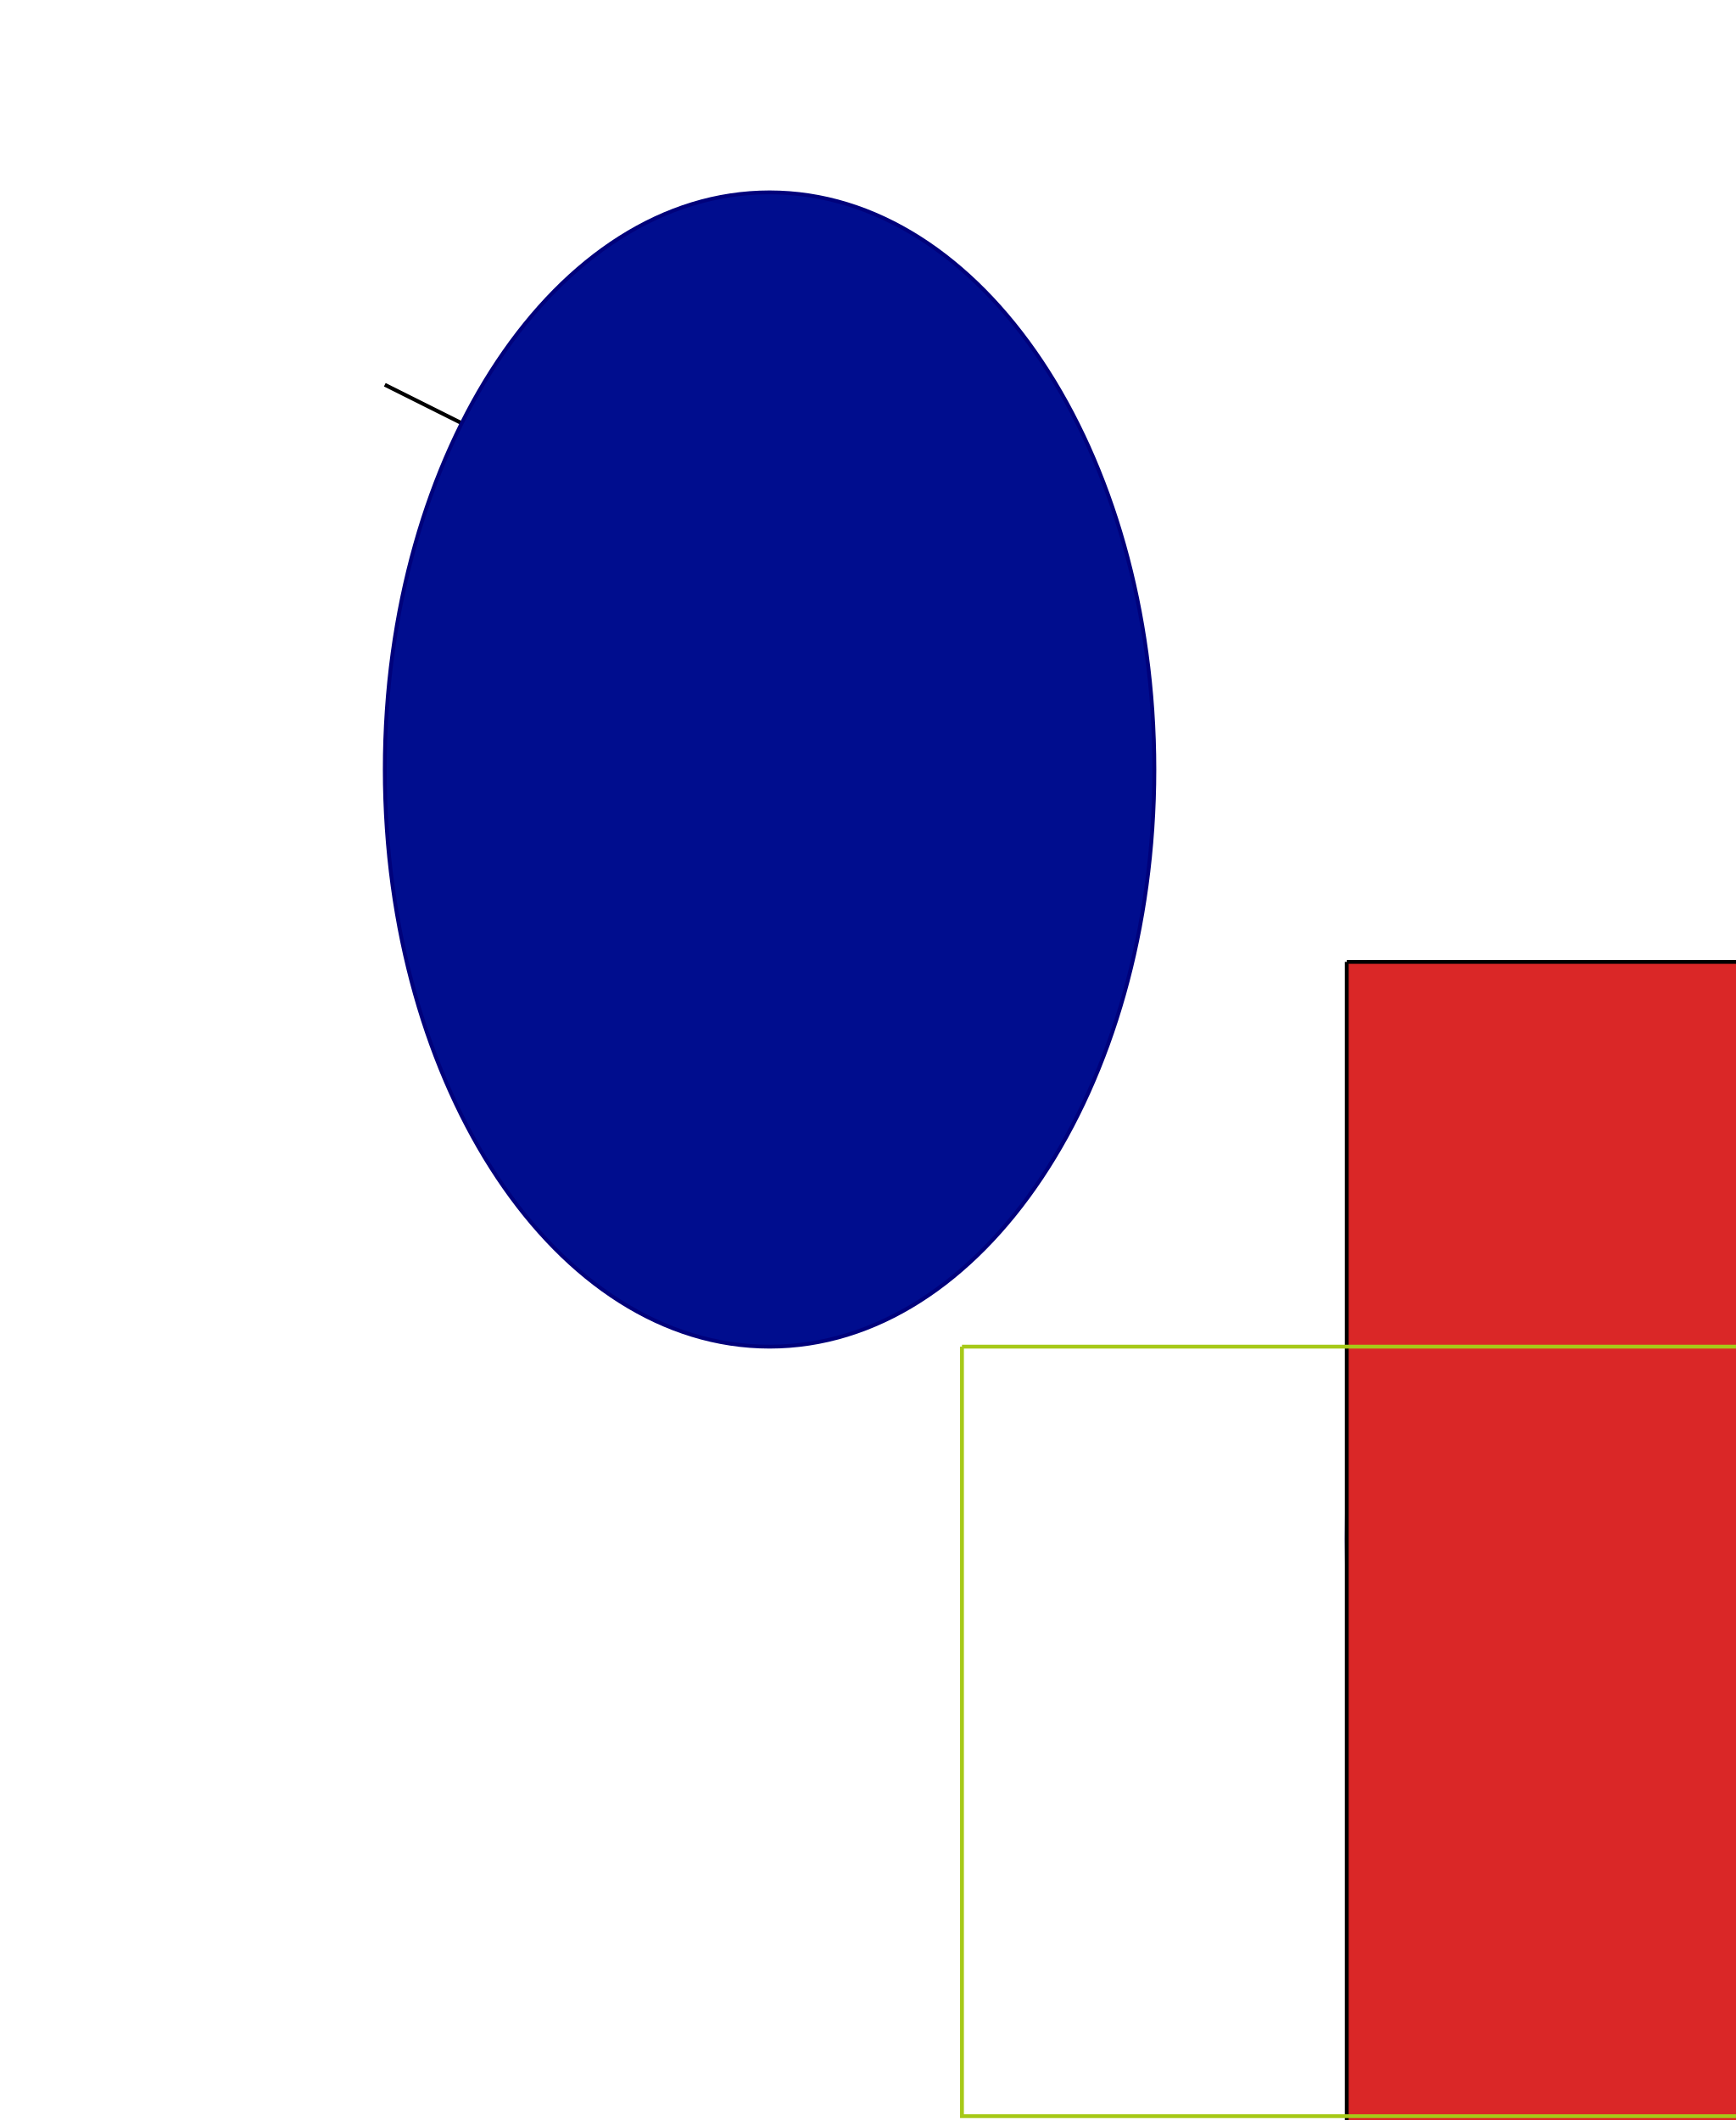
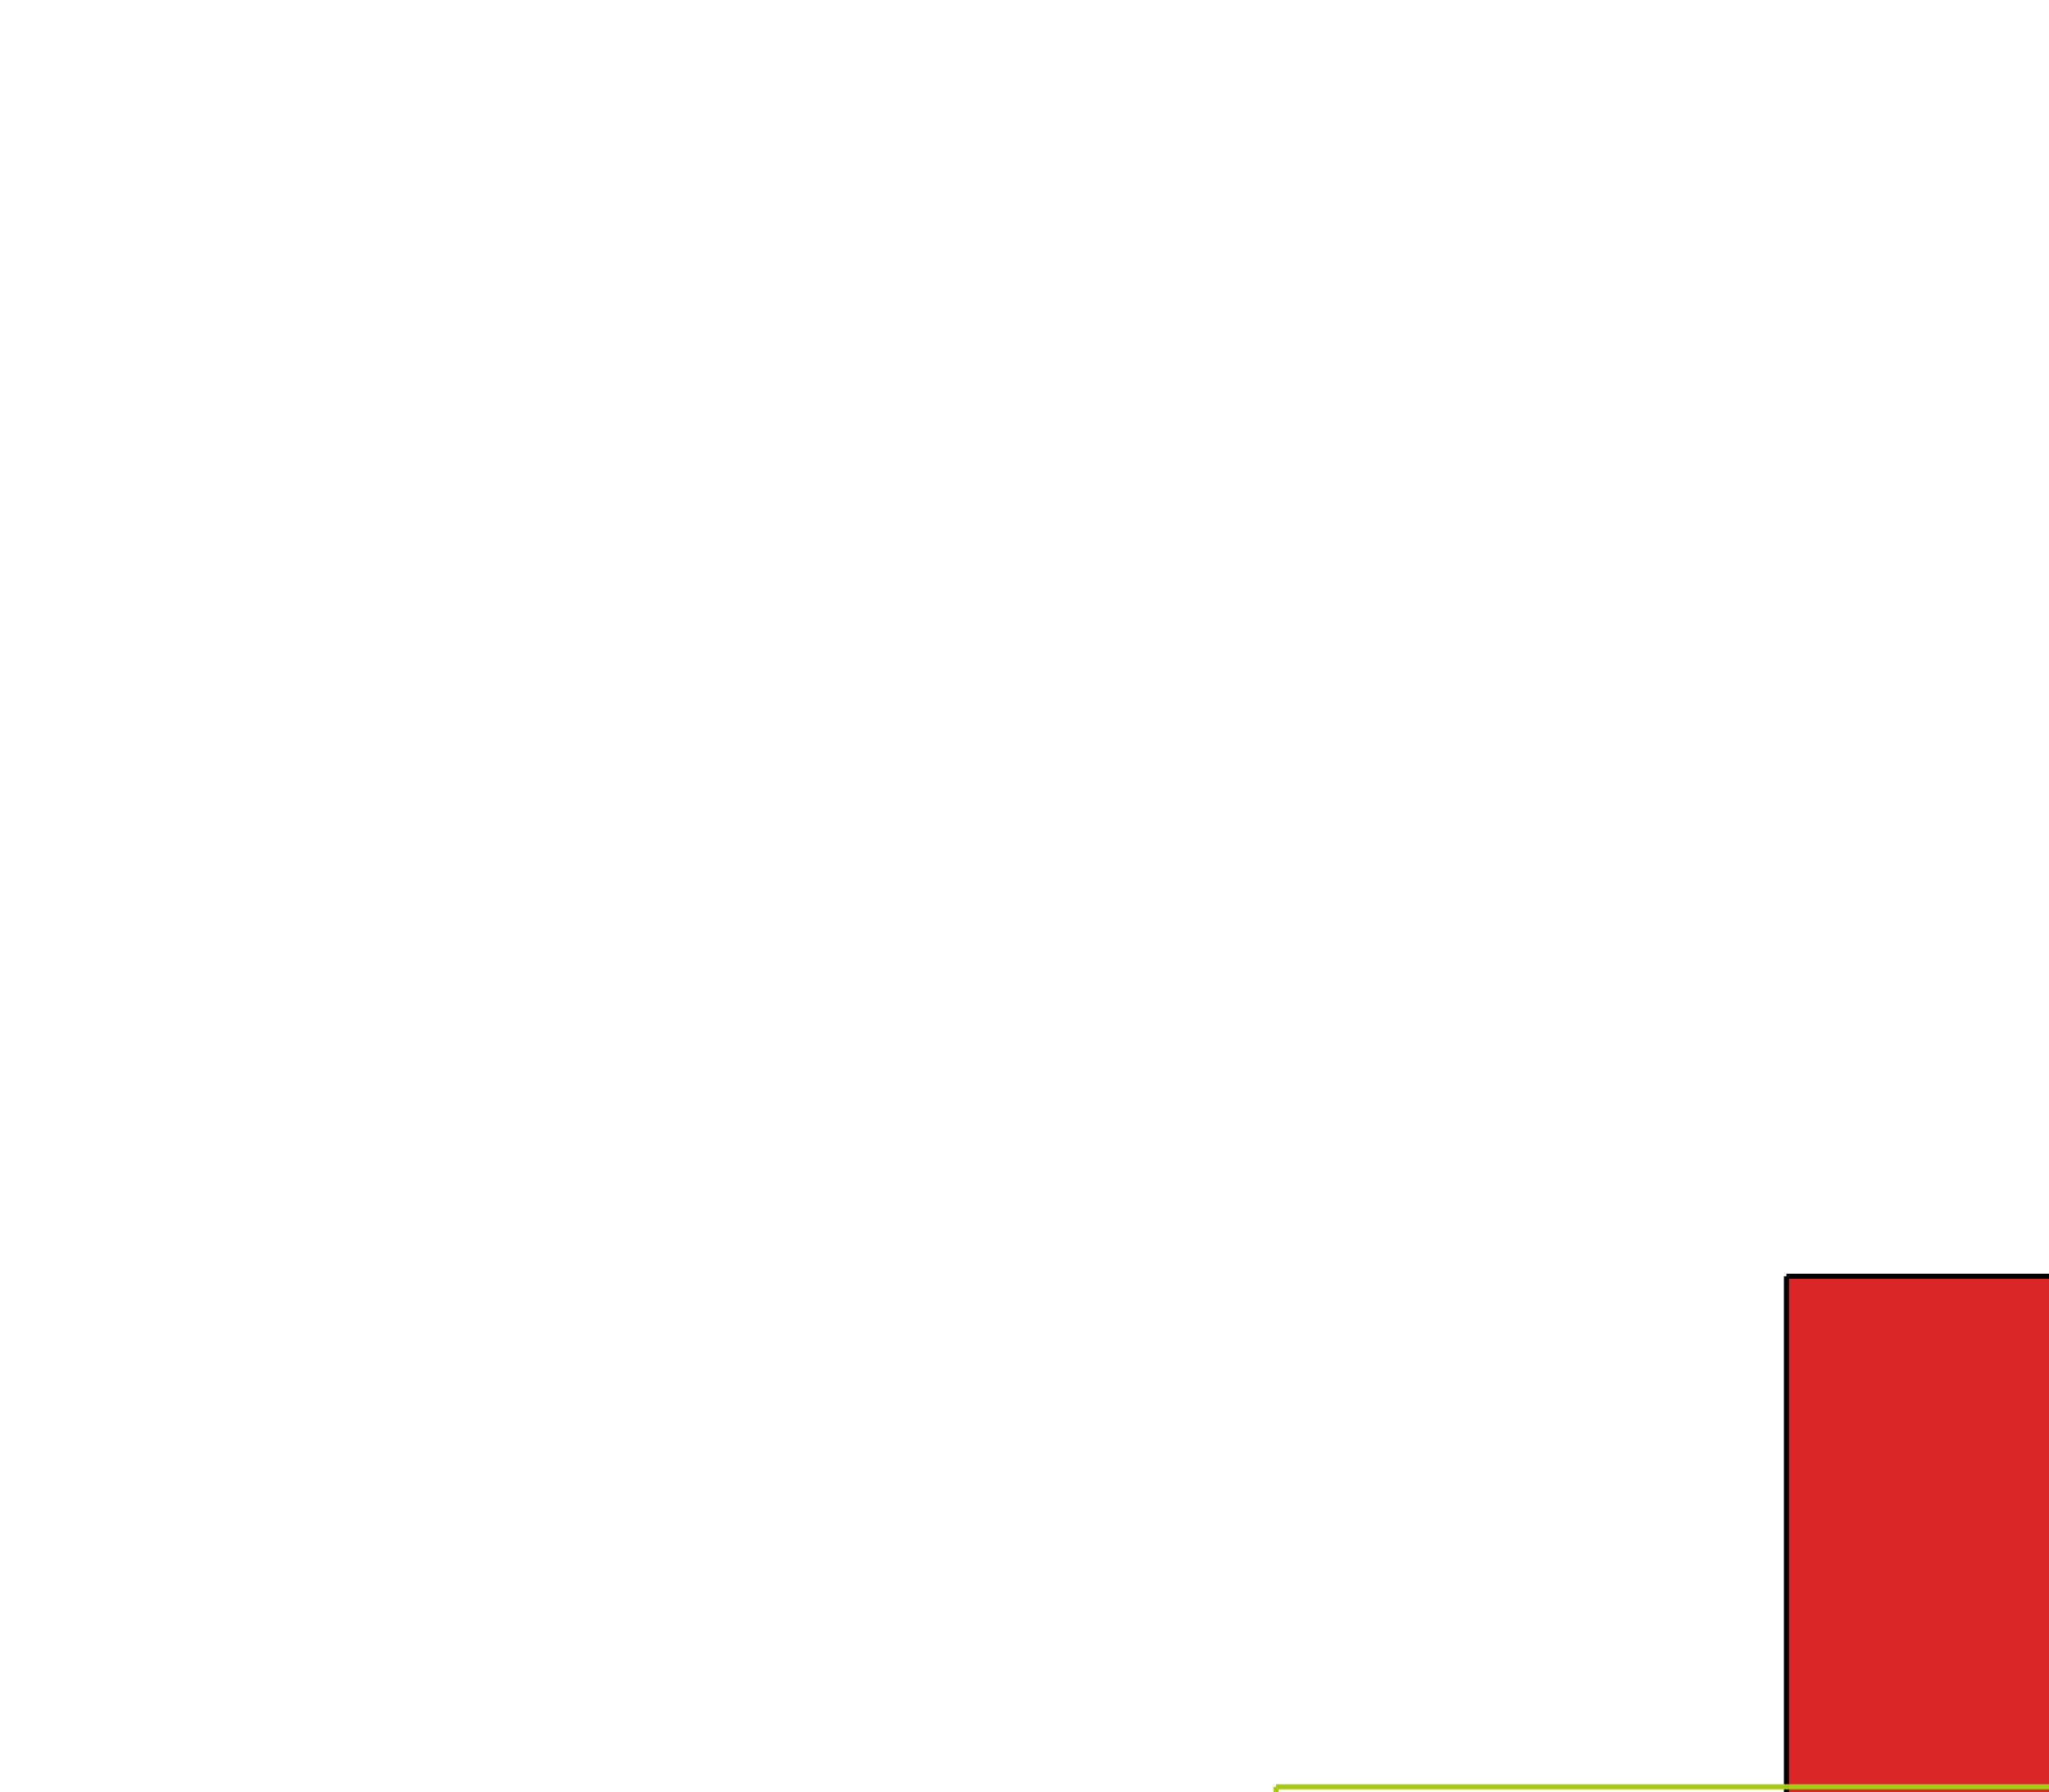
<svg xmlns="http://www.w3.org/2000/svg" version="1.1">
-   <path stroke="#000000" stroke-width="1" fill="none" d="M 100,100 L 200,150 " />
-   <ellipse stroke="#00017b" stroke-width="1" fill="#000d8e" cx="200" cy="200" rx="100" ry="150" />
-   <ellipse stroke="#00017b" stroke-width="1" fill="none" cx="400" cy="400" rx="50" ry="150" />
  <path stroke="#000000" stroke-width="1" fill="#da2727" d="M 350,250 L 500,250 L 500,600 L 350,600 L 350,250 " />
  <path stroke="#a6c918" stroke-width="1" fill="none" d="M 250,350 L 550,350 L 550,550 L 250,550 L 250,350 " />
+   <path stroke="#000000" stroke-width="1" fill="#a6c918" d="M 450,450 L 550,300 L 650,450 L 450,450 " />
</svg>
